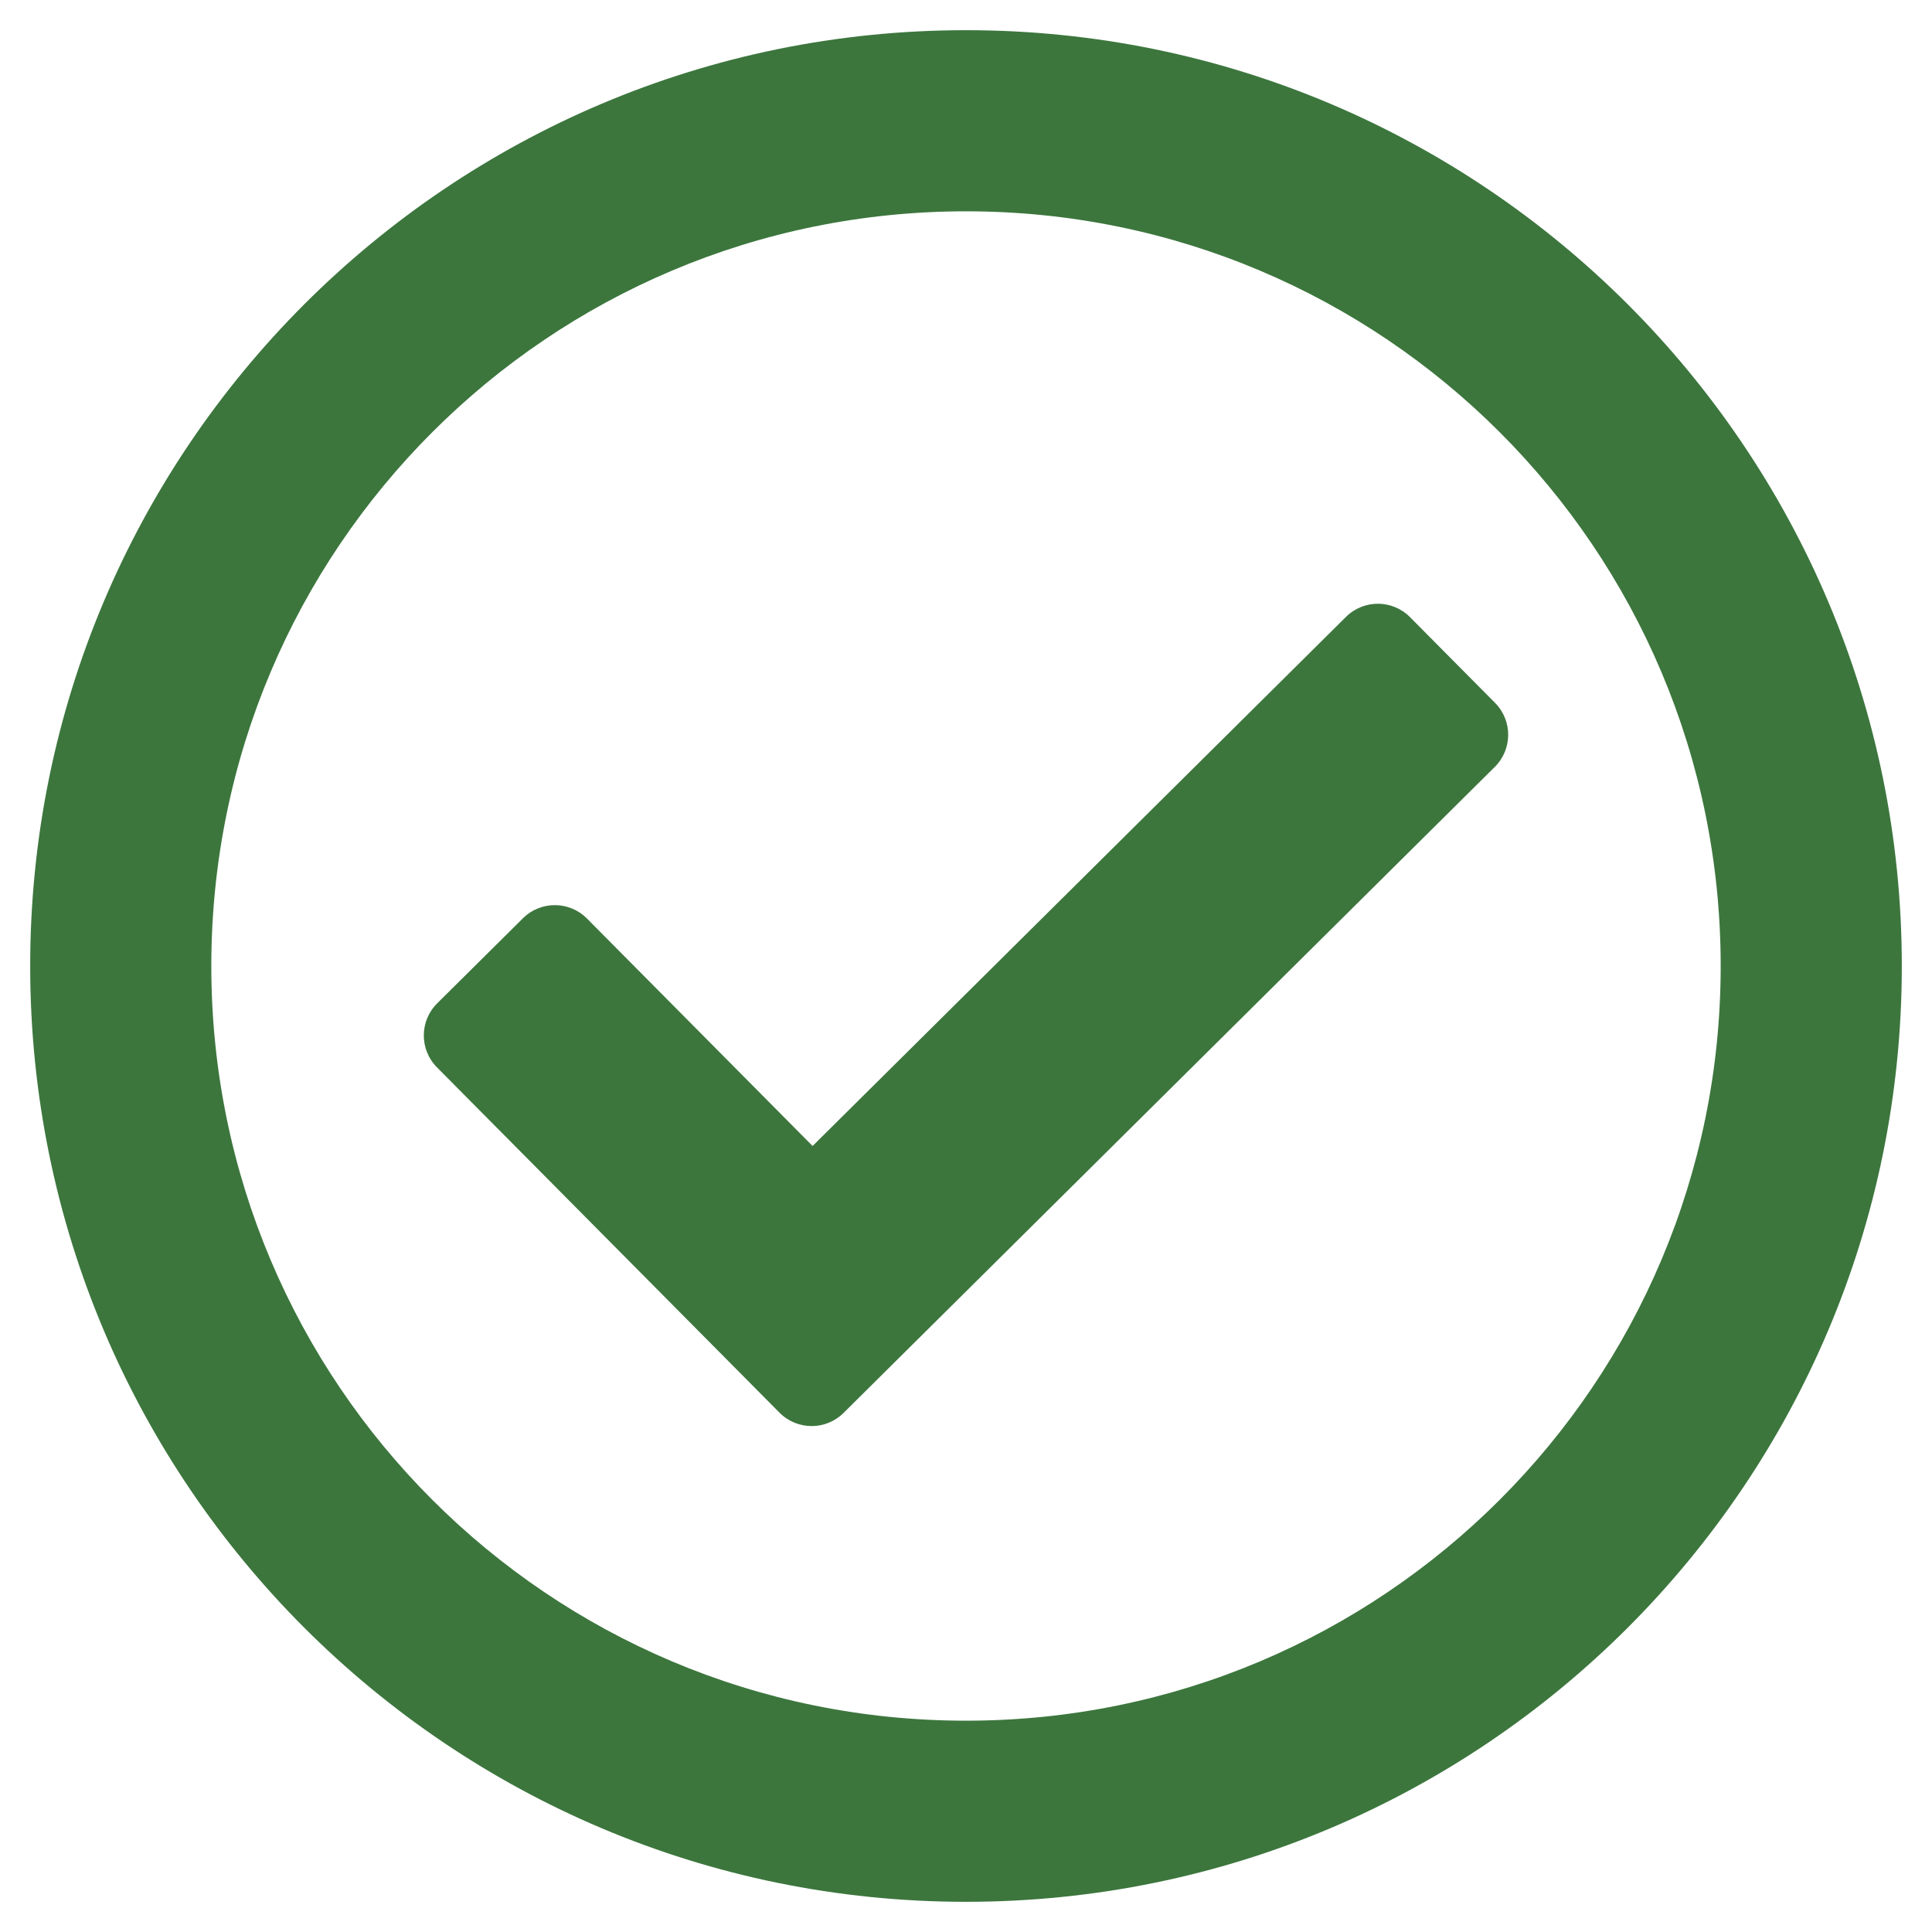
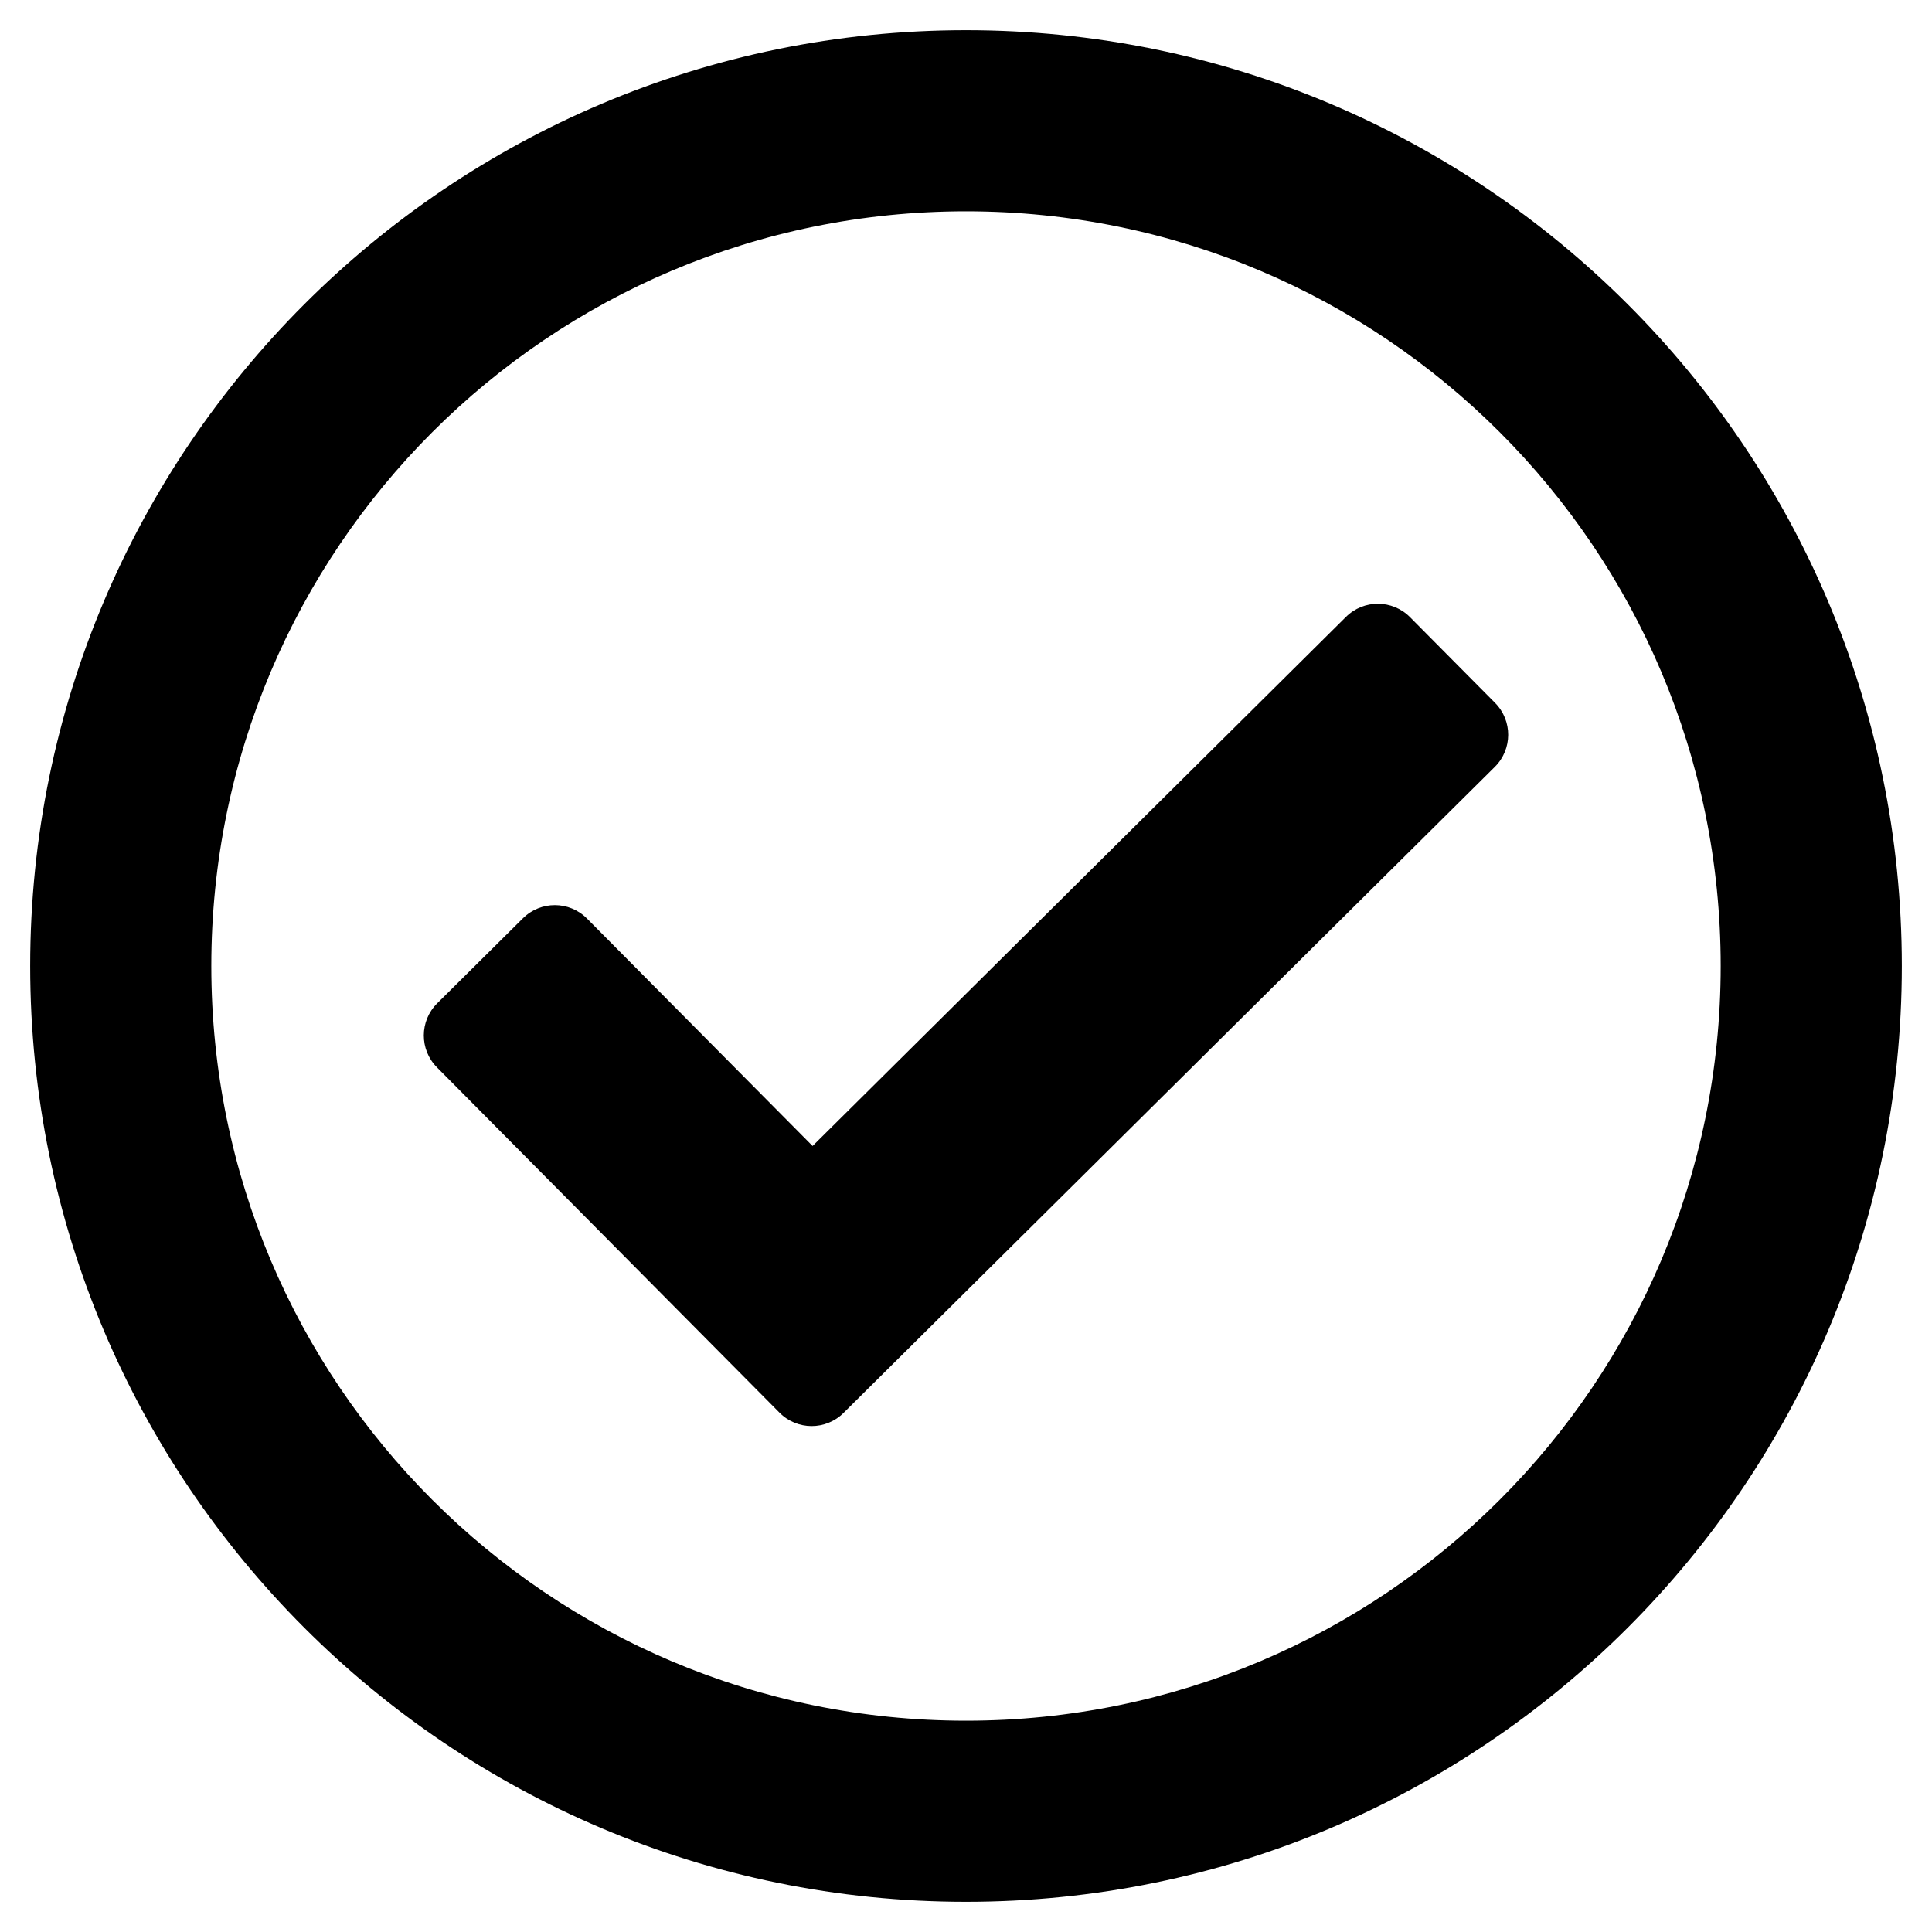
<svg xmlns="http://www.w3.org/2000/svg" viewBox="0 0 512 512">
-   <path fill="#3c763d" d="M256 8C119.033 8 8 119.033 8 256s111.033 248 248 248 248-111.033 248-248S392.967 8 256 8zm0 48c110.532 0 200 89.451 200 200 0 110.532-89.451 200-200 200-110.532 0-200-89.451-200-200 0-110.532 89.451-200 200-200m140.204 130.267l-22.536-22.718c-4.667-4.705-12.265-4.736-16.97-.068L215.346 303.697l-59.792-60.277c-4.667-4.705-12.265-4.736-16.97-.069l-22.719 22.536c-4.705 4.667-4.736 12.265-.068 16.971l90.781 91.516c4.667 4.705 12.265 4.736 16.97.068l172.589-171.204c4.704-4.668 4.734-12.266.067-16.971z" />
+   <path d="M256 8C119.033 8 8 119.033 8 256s111.033 248 248 248 248-111.033 248-248S392.967 8 256 8zm0 48c110.532 0 200 89.451 200 200 0 110.532-89.451 200-200 200-110.532 0-200-89.451-200-200 0-110.532 89.451-200 200-200m140.204 130.267l-22.536-22.718c-4.667-4.705-12.265-4.736-16.97-.068L215.346 303.697l-59.792-60.277c-4.667-4.705-12.265-4.736-16.97-.069l-22.719 22.536c-4.705 4.667-4.736 12.265-.068 16.971l90.781 91.516c4.667 4.705 12.265 4.736 16.97.068l172.589-171.204c4.704-4.668 4.734-12.266.067-16.971z" />
</svg>
